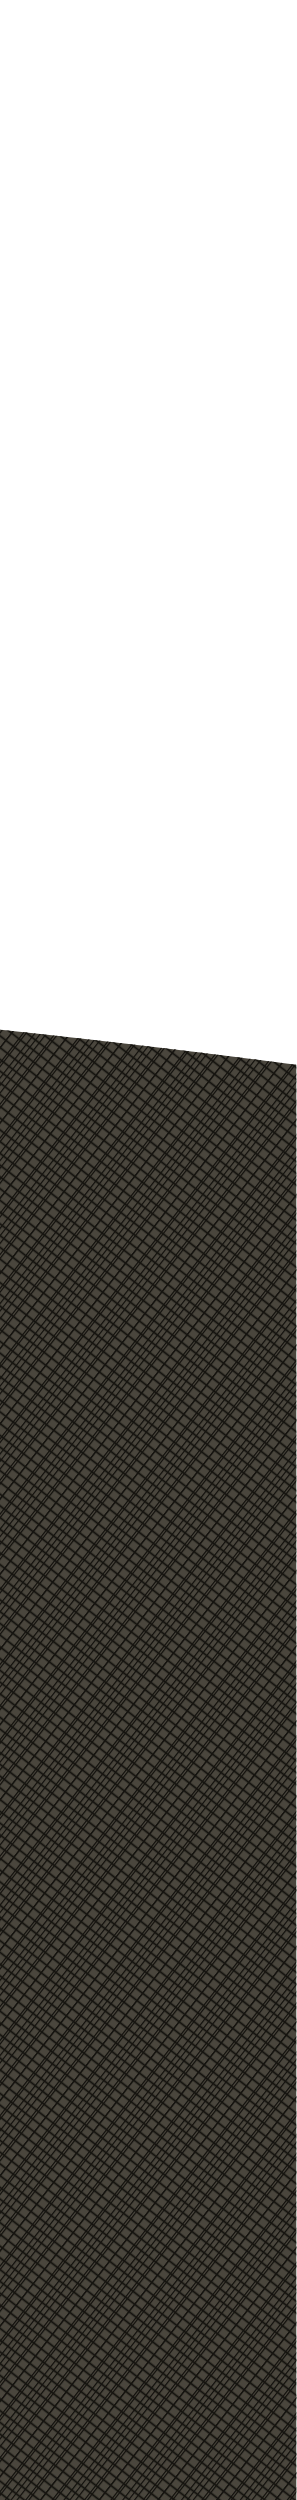
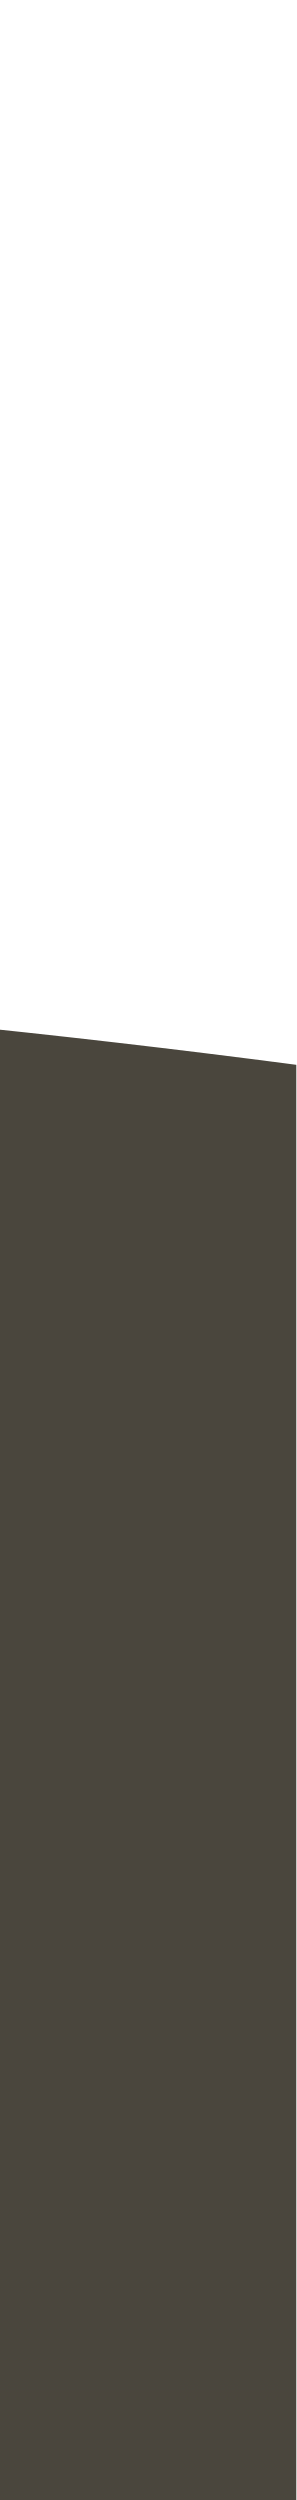
<svg xmlns="http://www.w3.org/2000/svg" width="128" height="1080" viewBox="6144 0 128 1080">
  <defs>
    <pattern id="h1" width="5" height="5" patternUnits="userSpaceOnUse" patternTransform="rotate(38)">
      <rect width="5" height="5" fill="#E8E5DA" />
      <line x1="0" y1="0" x2="0" y2="5" stroke="#15130F" stroke-width="1" />
    </pattern>
    <pattern id="h2" width="4" height="4" patternUnits="userSpaceOnUse" patternTransform="rotate(38)">
      <rect width="4" height="4" fill="#E8E5DA" />
      <line x1="0" y1="0" x2="0" y2="4" stroke="#15130F" stroke-width="1.1" />
      <line x1="0" y1="2" x2="4" y2="2" stroke="#15130F" stroke-width=".8" />
    </pattern>
    <pattern id="v1" width="5" height="5" patternUnits="userSpaceOnUse" patternTransform="rotate(38)">
      <line x1="0" y1="0" x2="0" y2="5" stroke="#15130F" stroke-width="1" />
+     </pattern>
+     <pattern id="v1f" width="5" height="5" patternUnits="userSpaceOnUse" patternTransform="rotate(38)">
+       <line x1="0" y1="0" x2="0" y2="5" stroke="#15130F" stroke-width="1.9" />
    </pattern>
    <pattern id="v2" width="4" height="4" patternUnits="userSpaceOnUse" patternTransform="rotate(38)">
      <line x1="0" y1="0" x2="0" y2="4" stroke="#15130F" stroke-width="1.1" />
      <line x1="0" y1="2" x2="4" y2="2" stroke="#15130F" stroke-width=".8" />
    </pattern>
    <pattern id="terre" width="7" height="7" patternUnits="userSpaceOnUse" patternTransform="rotate(38)">
      <rect width="7" height="7" fill="#E8E5DA" />
      <line x1="0" y1="0" x2="0" y2="7" stroke="#15130F" stroke-width="1.1" />
      <line x1="3.5" y1="0" x2="3.5" y2="7" stroke="#15130F" stroke-width=".5" />
    </pattern>
    <pattern id="sacs" width="68" height="32" patternUnits="userSpaceOnUse">
      <rect width="68" height="32" fill="#E8E5DA" />
      <path d="M2 30 Q2 4 34 4 Q66 4 66 30 Z" fill="url(#h1)" stroke="#15130F" stroke-width="2.2" />
      <path d="M-32 14 Q-32 -12 0 -12 Q32 -12 32 14 M36 14 Q36 -12 68 -12" fill="none" stroke="#15130F" stroke-width="1.5" />
      <path d="M24 16 L28 20 M40 12 L42 18" stroke="#15130F" stroke-width="1.2" />
    </pattern>
    <pattern id="planches" width="80" height="44" patternUnits="userSpaceOnUse">
      <rect width="80" height="44" fill="url(#h1)" />
      <path d="M0 0 H80 M0 22 H80 M28 0 V22 M60 22 V44" stroke="#15130F" stroke-width="2" />
      <circle cx="10" cy="10" r="1.6" fill="#15130F" />
      <circle cx="68" cy="32" r="1.6" fill="#15130F" />
    </pattern>
    <pattern id="caille" width="36" height="40" patternUnits="userSpaceOnUse">
      <rect width="36" height="40" fill="#E8E5DA" />
      <rect x="2" y="2" width="28" height="36" fill="url(#h1)" stroke="#15130F" stroke-width="2" />
    </pattern>
  </defs>
  <path d="M0 470 Q627 430 1254 462 T2509 452 T3763 466 T5018 450 T6272 460 L6272 1080 L0 1080 Z" fill="#4A463D" />
-   <clipPath id="cl-p2-0">
-     <rect x="3780" y="0" width="2492" height="1080" />
-   </clipPath>
-   <path d="M0 470 Q627 430 1254 462 T2509 452 T3763 466 T5018 450 T6272 460 L6272 1080 L0 1080 Z" fill="url(#v1)" clip-path="url(#cl-p2-0)" />
-   <clipPath id="cl-p2-1">
-     <rect x="4980" y="0" width="1292" height="1080" />
-   </clipPath>
-   <path d="M0 470 Q627 430 1254 462 T2509 452 T3763 466 T5018 450 T6272 460 L6272 1080 L0 1080 Z" fill="url(#v2)" clip-path="url(#cl-p2-1)" />
  <path d="M200 470 L200 410 M182 432 L218 432" stroke="#4A463D" stroke-width="8" />
  <path d="M914 470 L914 380 M896 402 L932 402" stroke="#4A463D" stroke-width="8" />
  <path d="M1524 470 L1528 390" stroke="#4A463D" stroke-width="7" />
  <path d="M2286 470 L2286 409 M2268 431 L2304 431" stroke="#4A463D" stroke-width="8" />
  <path d="M2906 470 L2906 420 M2888 442 L2924 442" stroke="#4A463D" stroke-width="8" />
  <path d="M3705 470 L3705 393 M3687 415 L3723 415" stroke="#4A463D" stroke-width="8" />
  <path d="M4589 470 L4593 406" stroke="#4A463D" stroke-width="7" />
  <path d="M5444 470 L5444 418 M5426 440 L5462 440" stroke="#4A463D" stroke-width="8" />
</svg>
